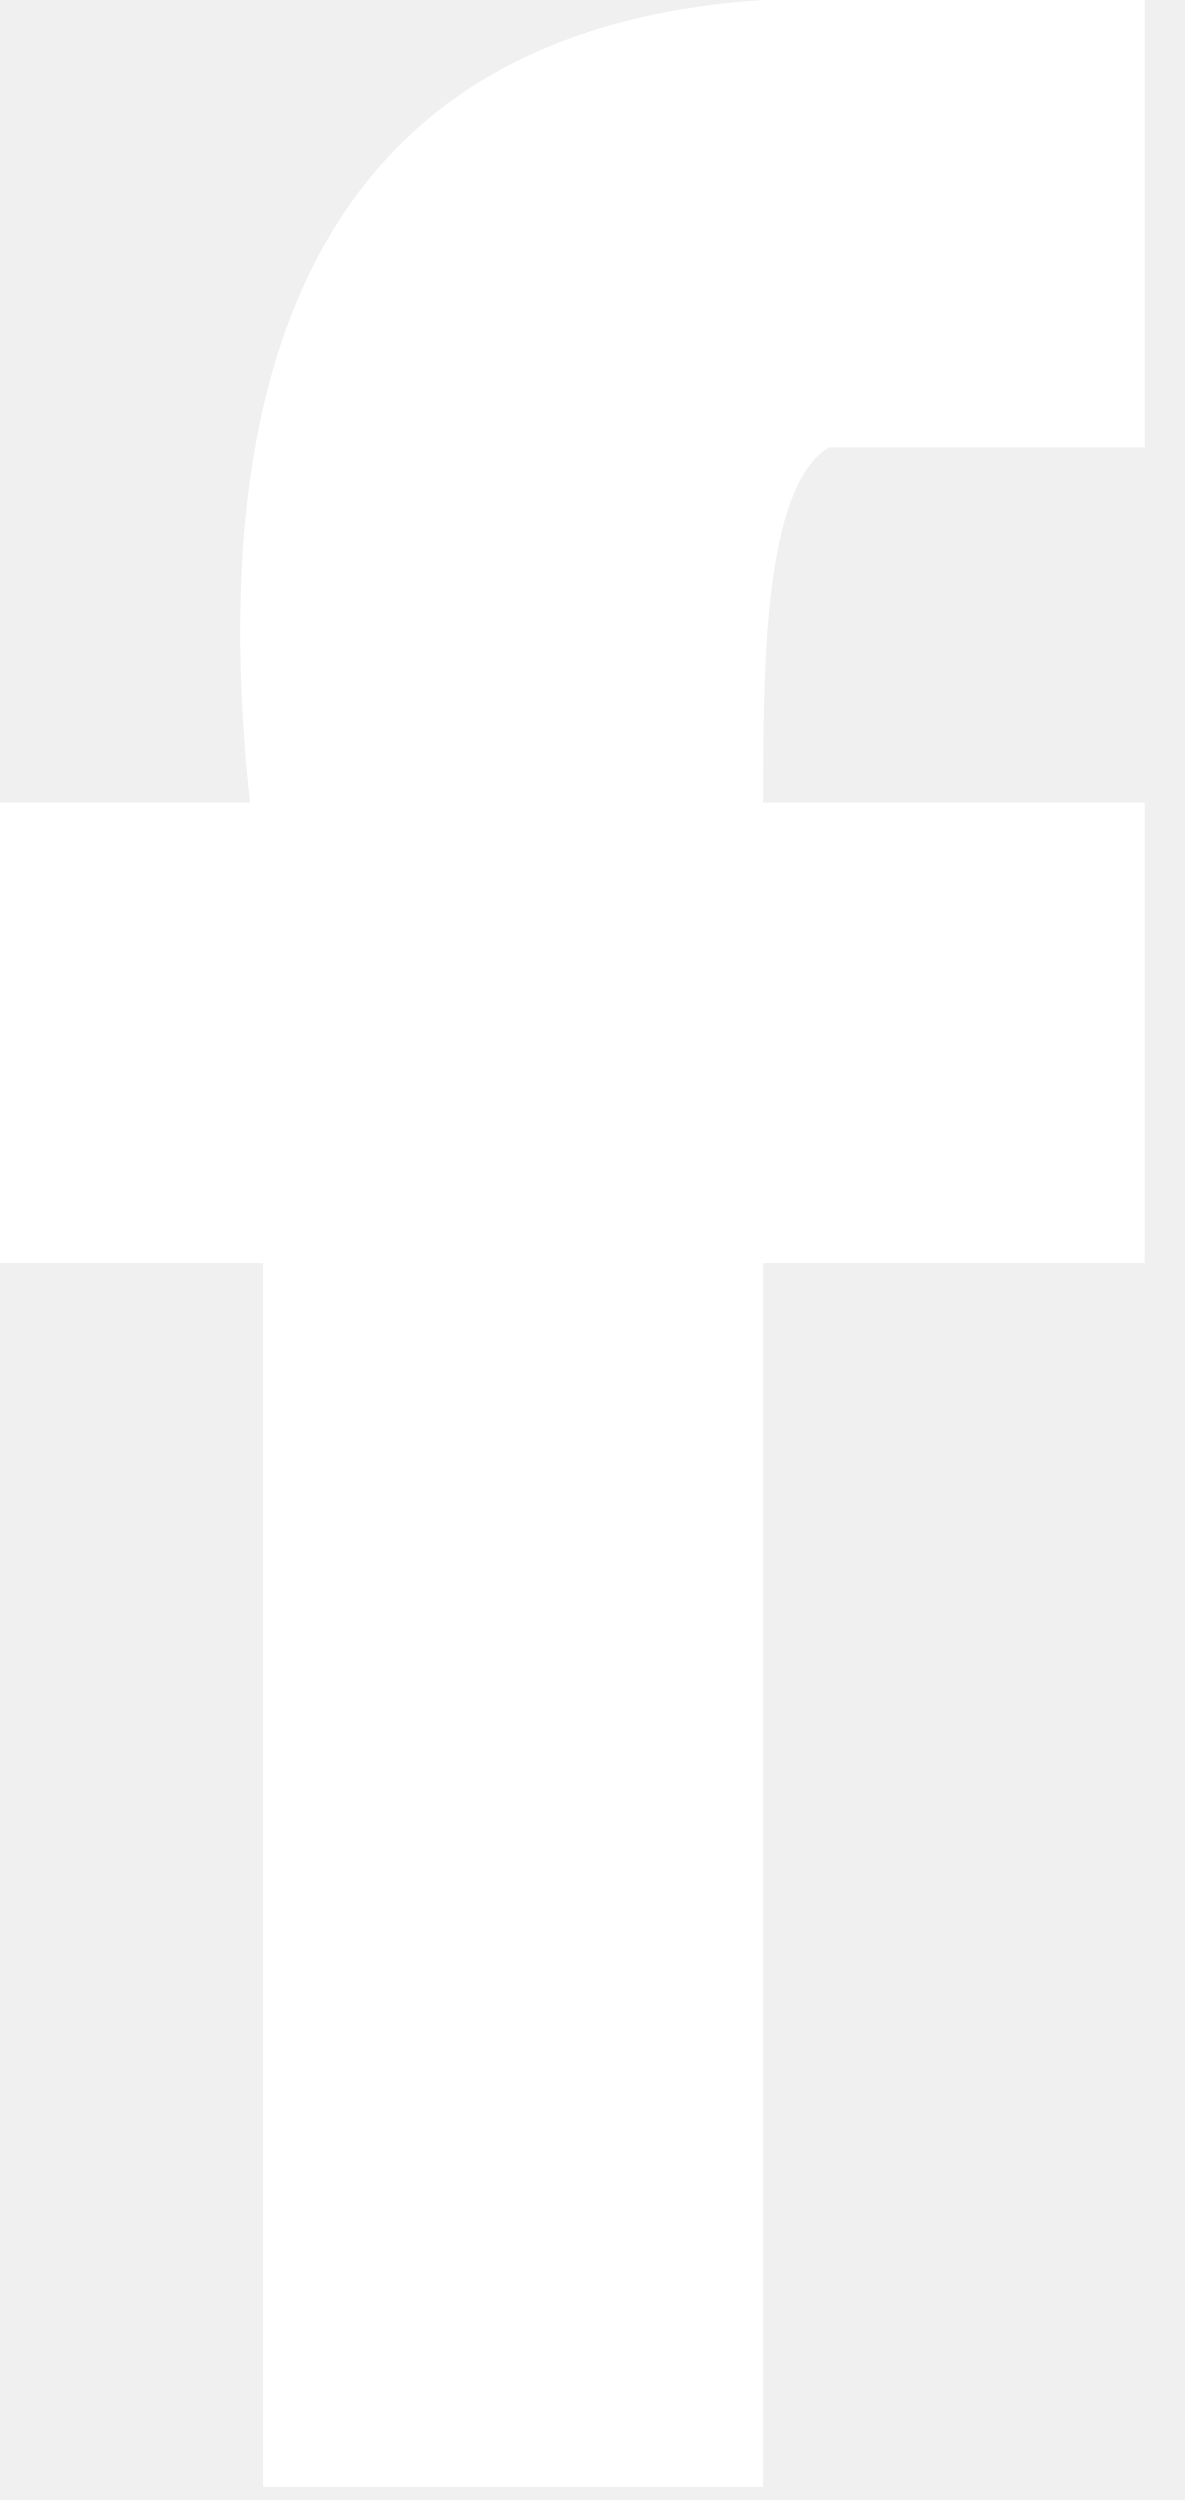
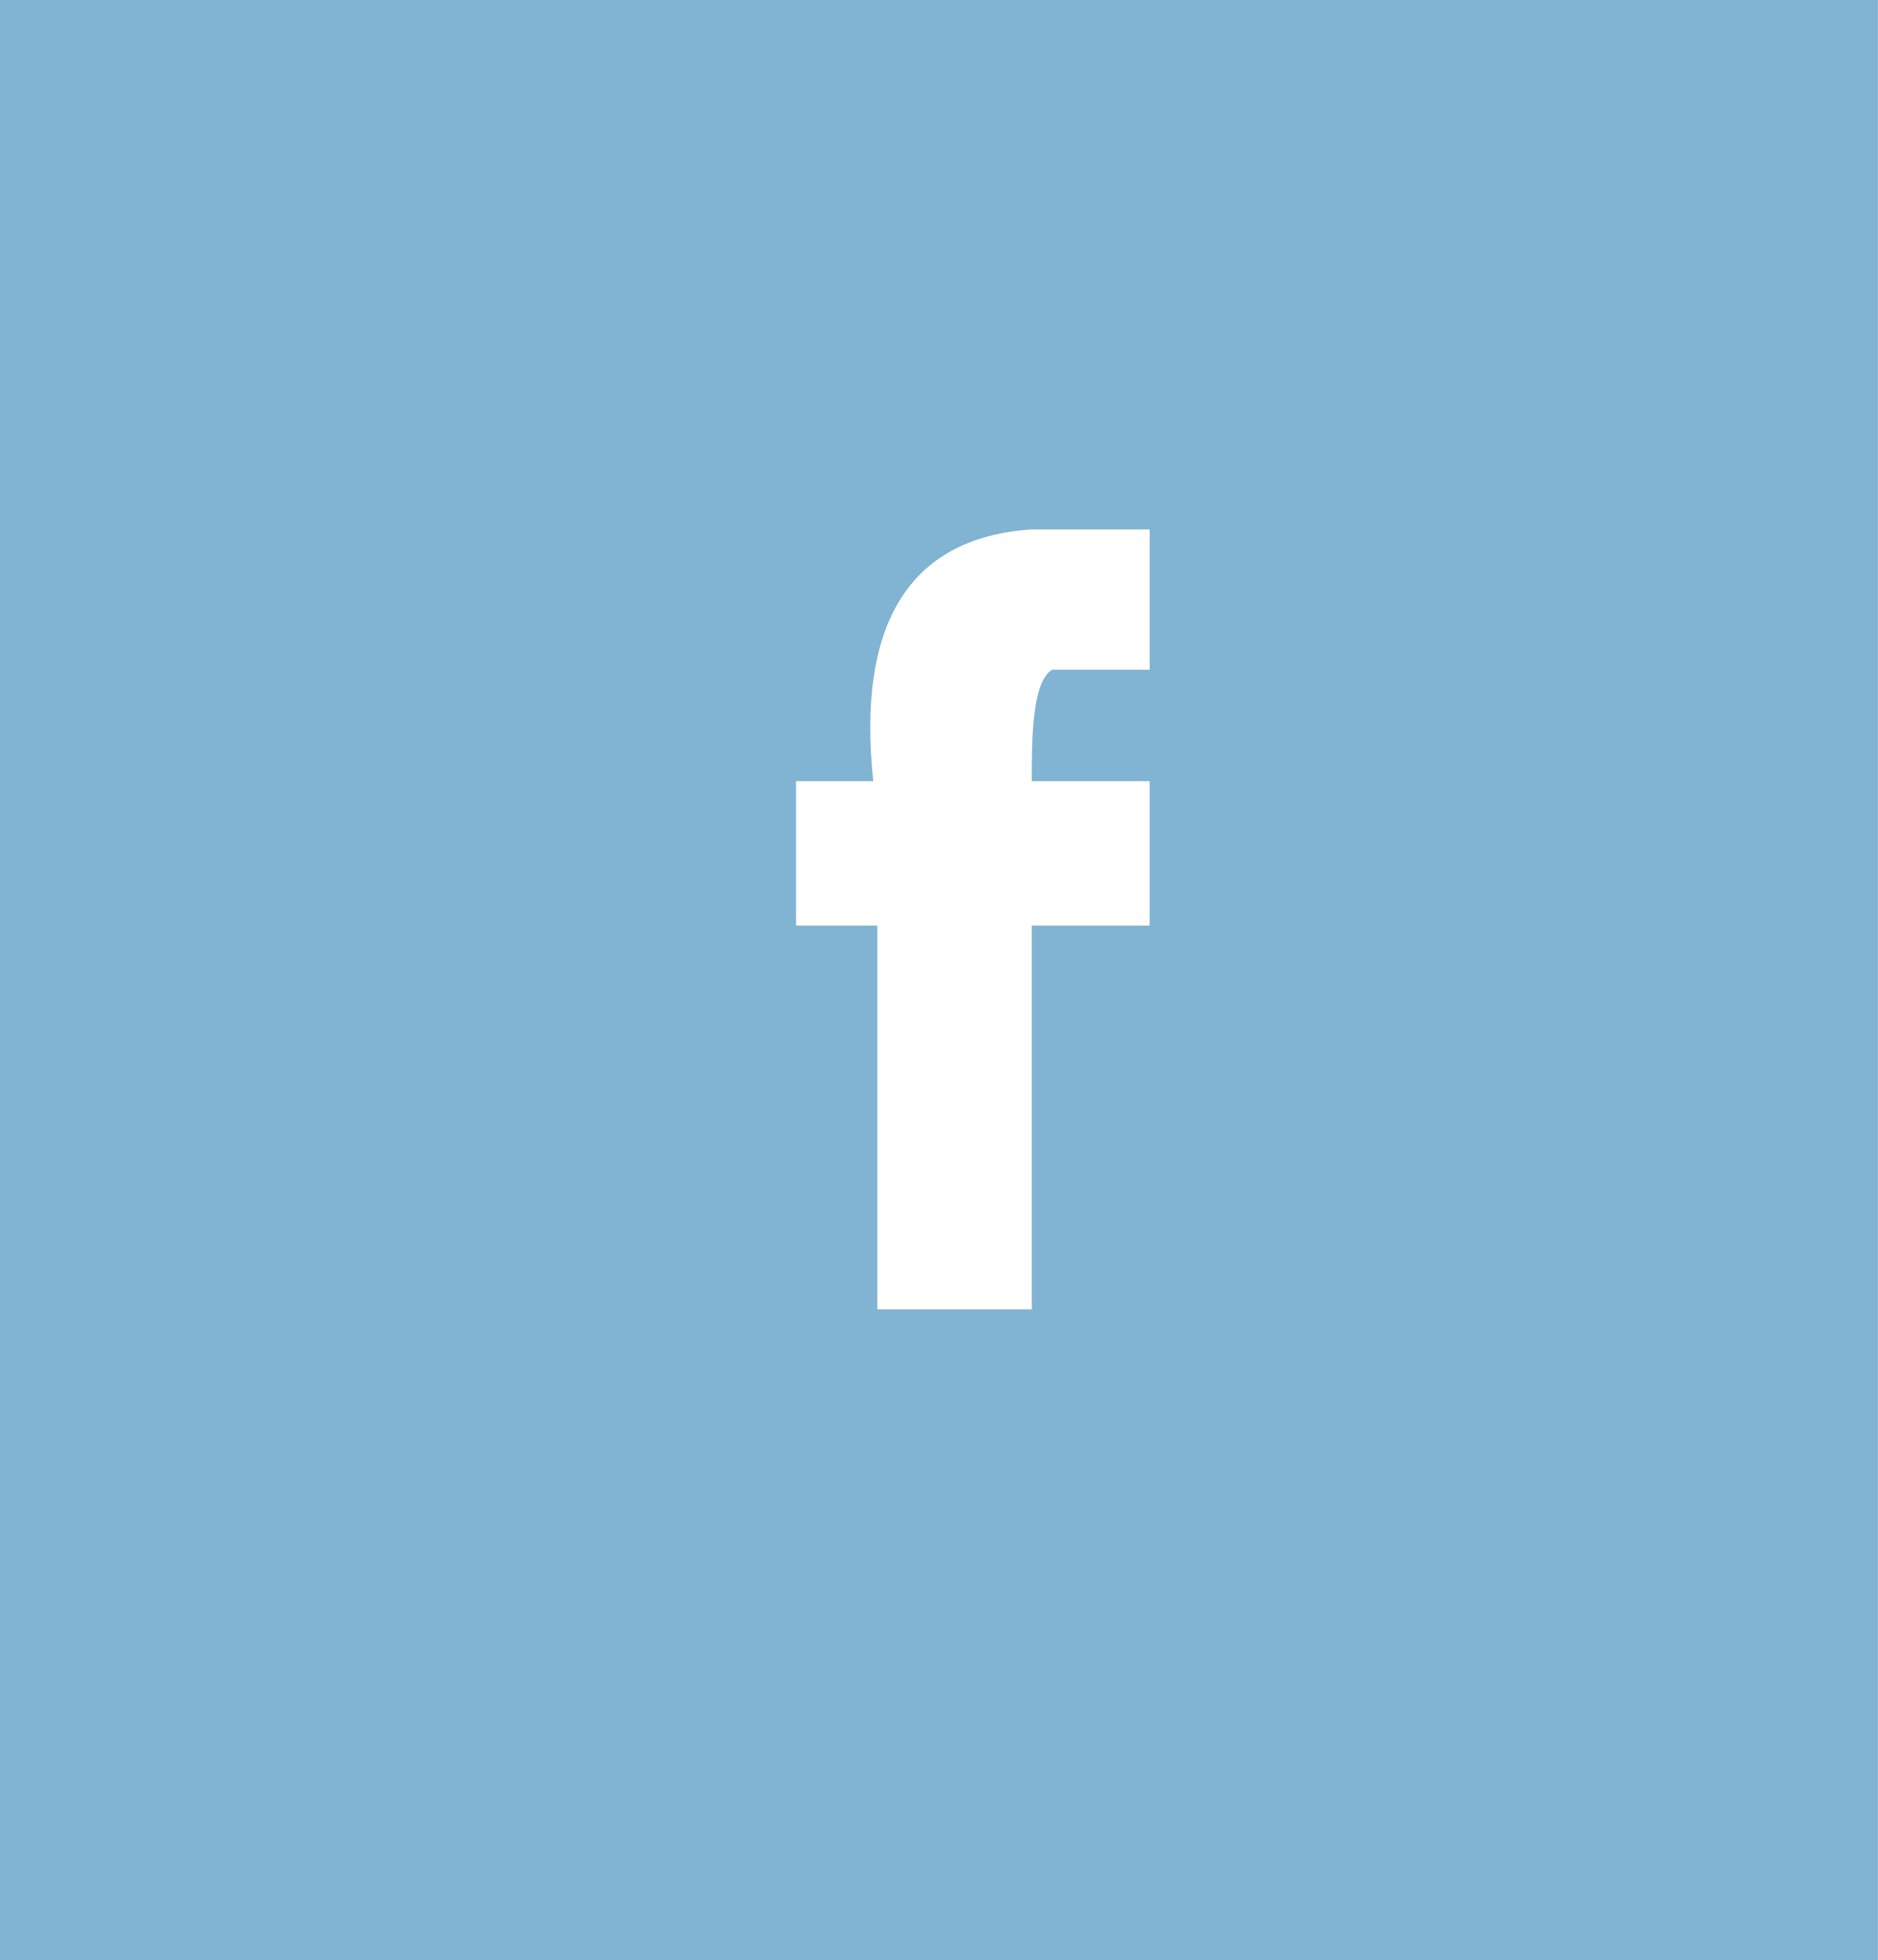
- <svg xmlns="http://www.w3.org/2000/svg" width="9" height="19" viewBox="0 0 9 19" fill="none">
-   <path d="M6.3 3.4C7.1 3.4 7.9 3.4 8.7 3.4C8.7 2.3 8.7 1.2 8.7 0C7.7 0 6.8 0 5.8 0C2.7 0.2 1.5 2.4 1.9 6.1H0V9.6H2C2 12.7 2 15.8 2 18.9C3.3 18.9 4.6 18.9 5.8 18.9C5.8 15.8 5.8 12.7 5.8 9.6H8.7V6.1H5.8C5.8 5.1 5.8 3.7 6.3 3.4Z" fill="white" />
+ <svg xmlns="http://www.w3.org/2000/svg" width="46" height="48">
+   <rect fill="#81b3d2" height="48" width="46" />
+   <path stroke="null" fill="#ffffff" d="m25.772,16.402c0.797,0 1.593,0 2.39,0c0,-1.112 0,-2.223 0,-3.436c-0.996,0 -1.892,0 -2.887,0c-3.087,0.202 -4.281,2.425 -3.883,6.165l-1.892,0l0,3.537l1.991,0c0,3.133 0,6.266 0,9.398c1.294,0 2.589,0 3.783,0c0,-3.133 0,-6.266 0,-9.398l2.887,0l0,-3.537l-2.887,0c0,-1.011 0,-2.425 0.498,-2.729z" />
</svg>
